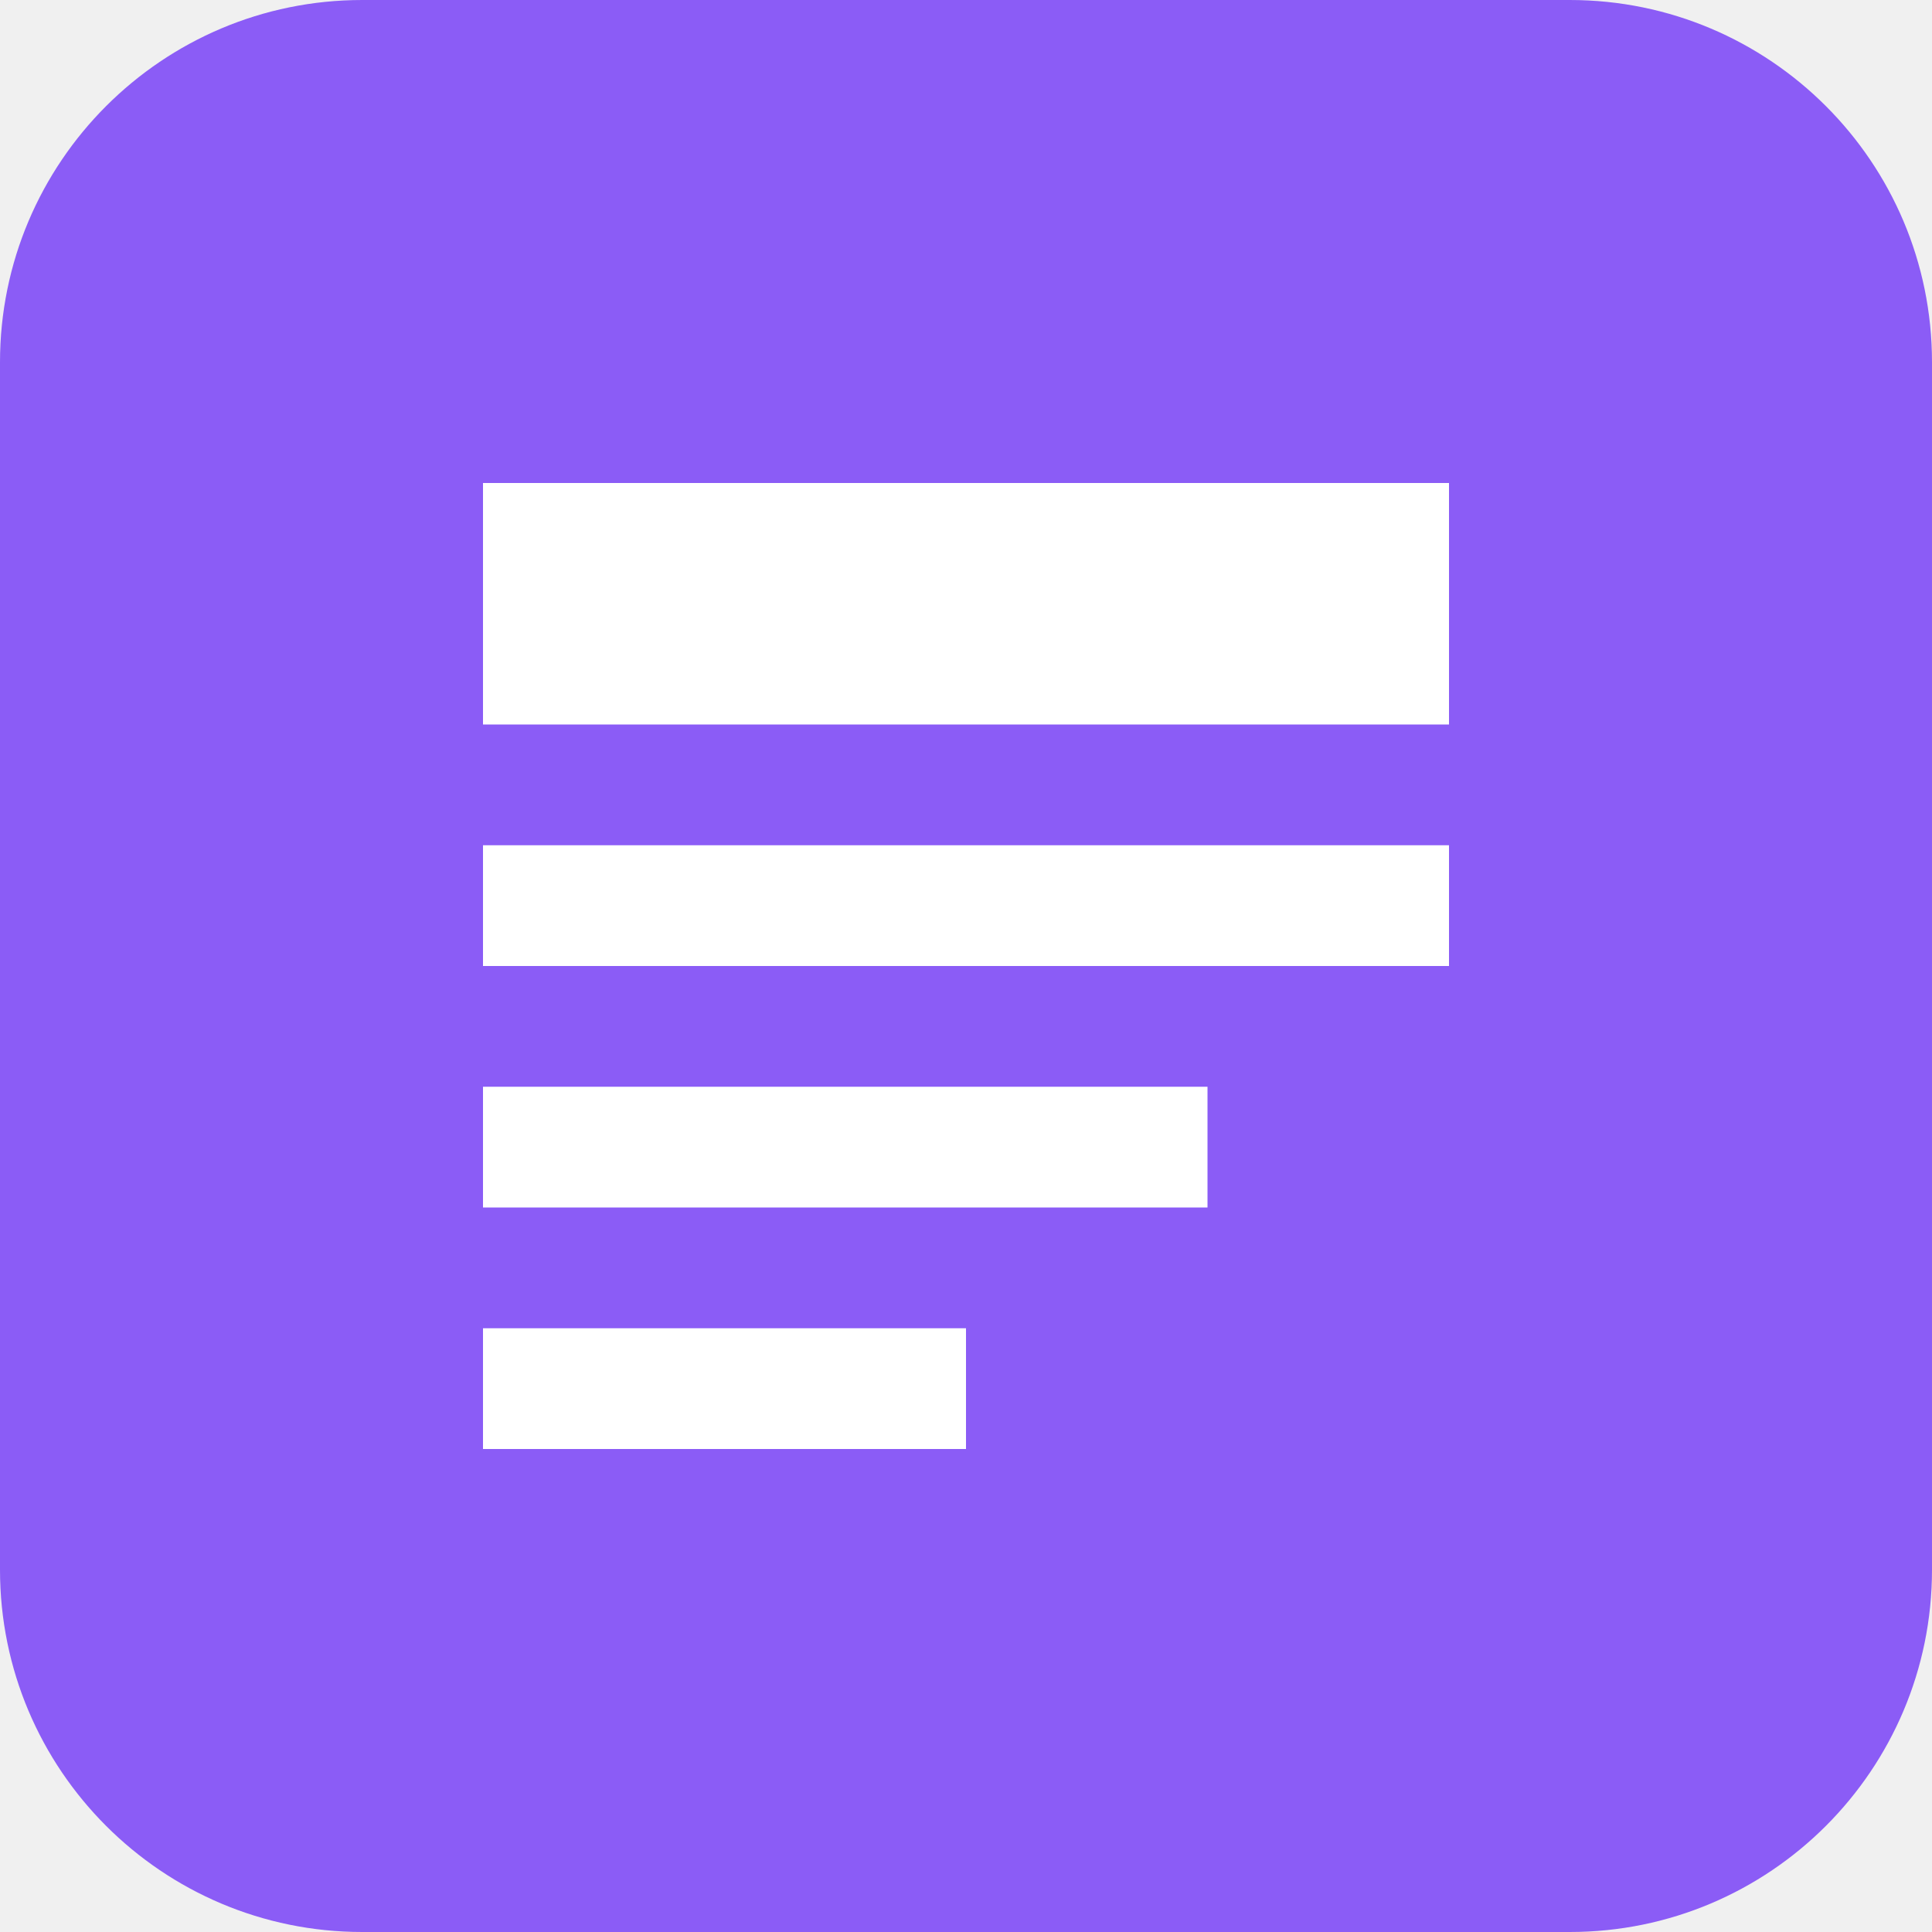
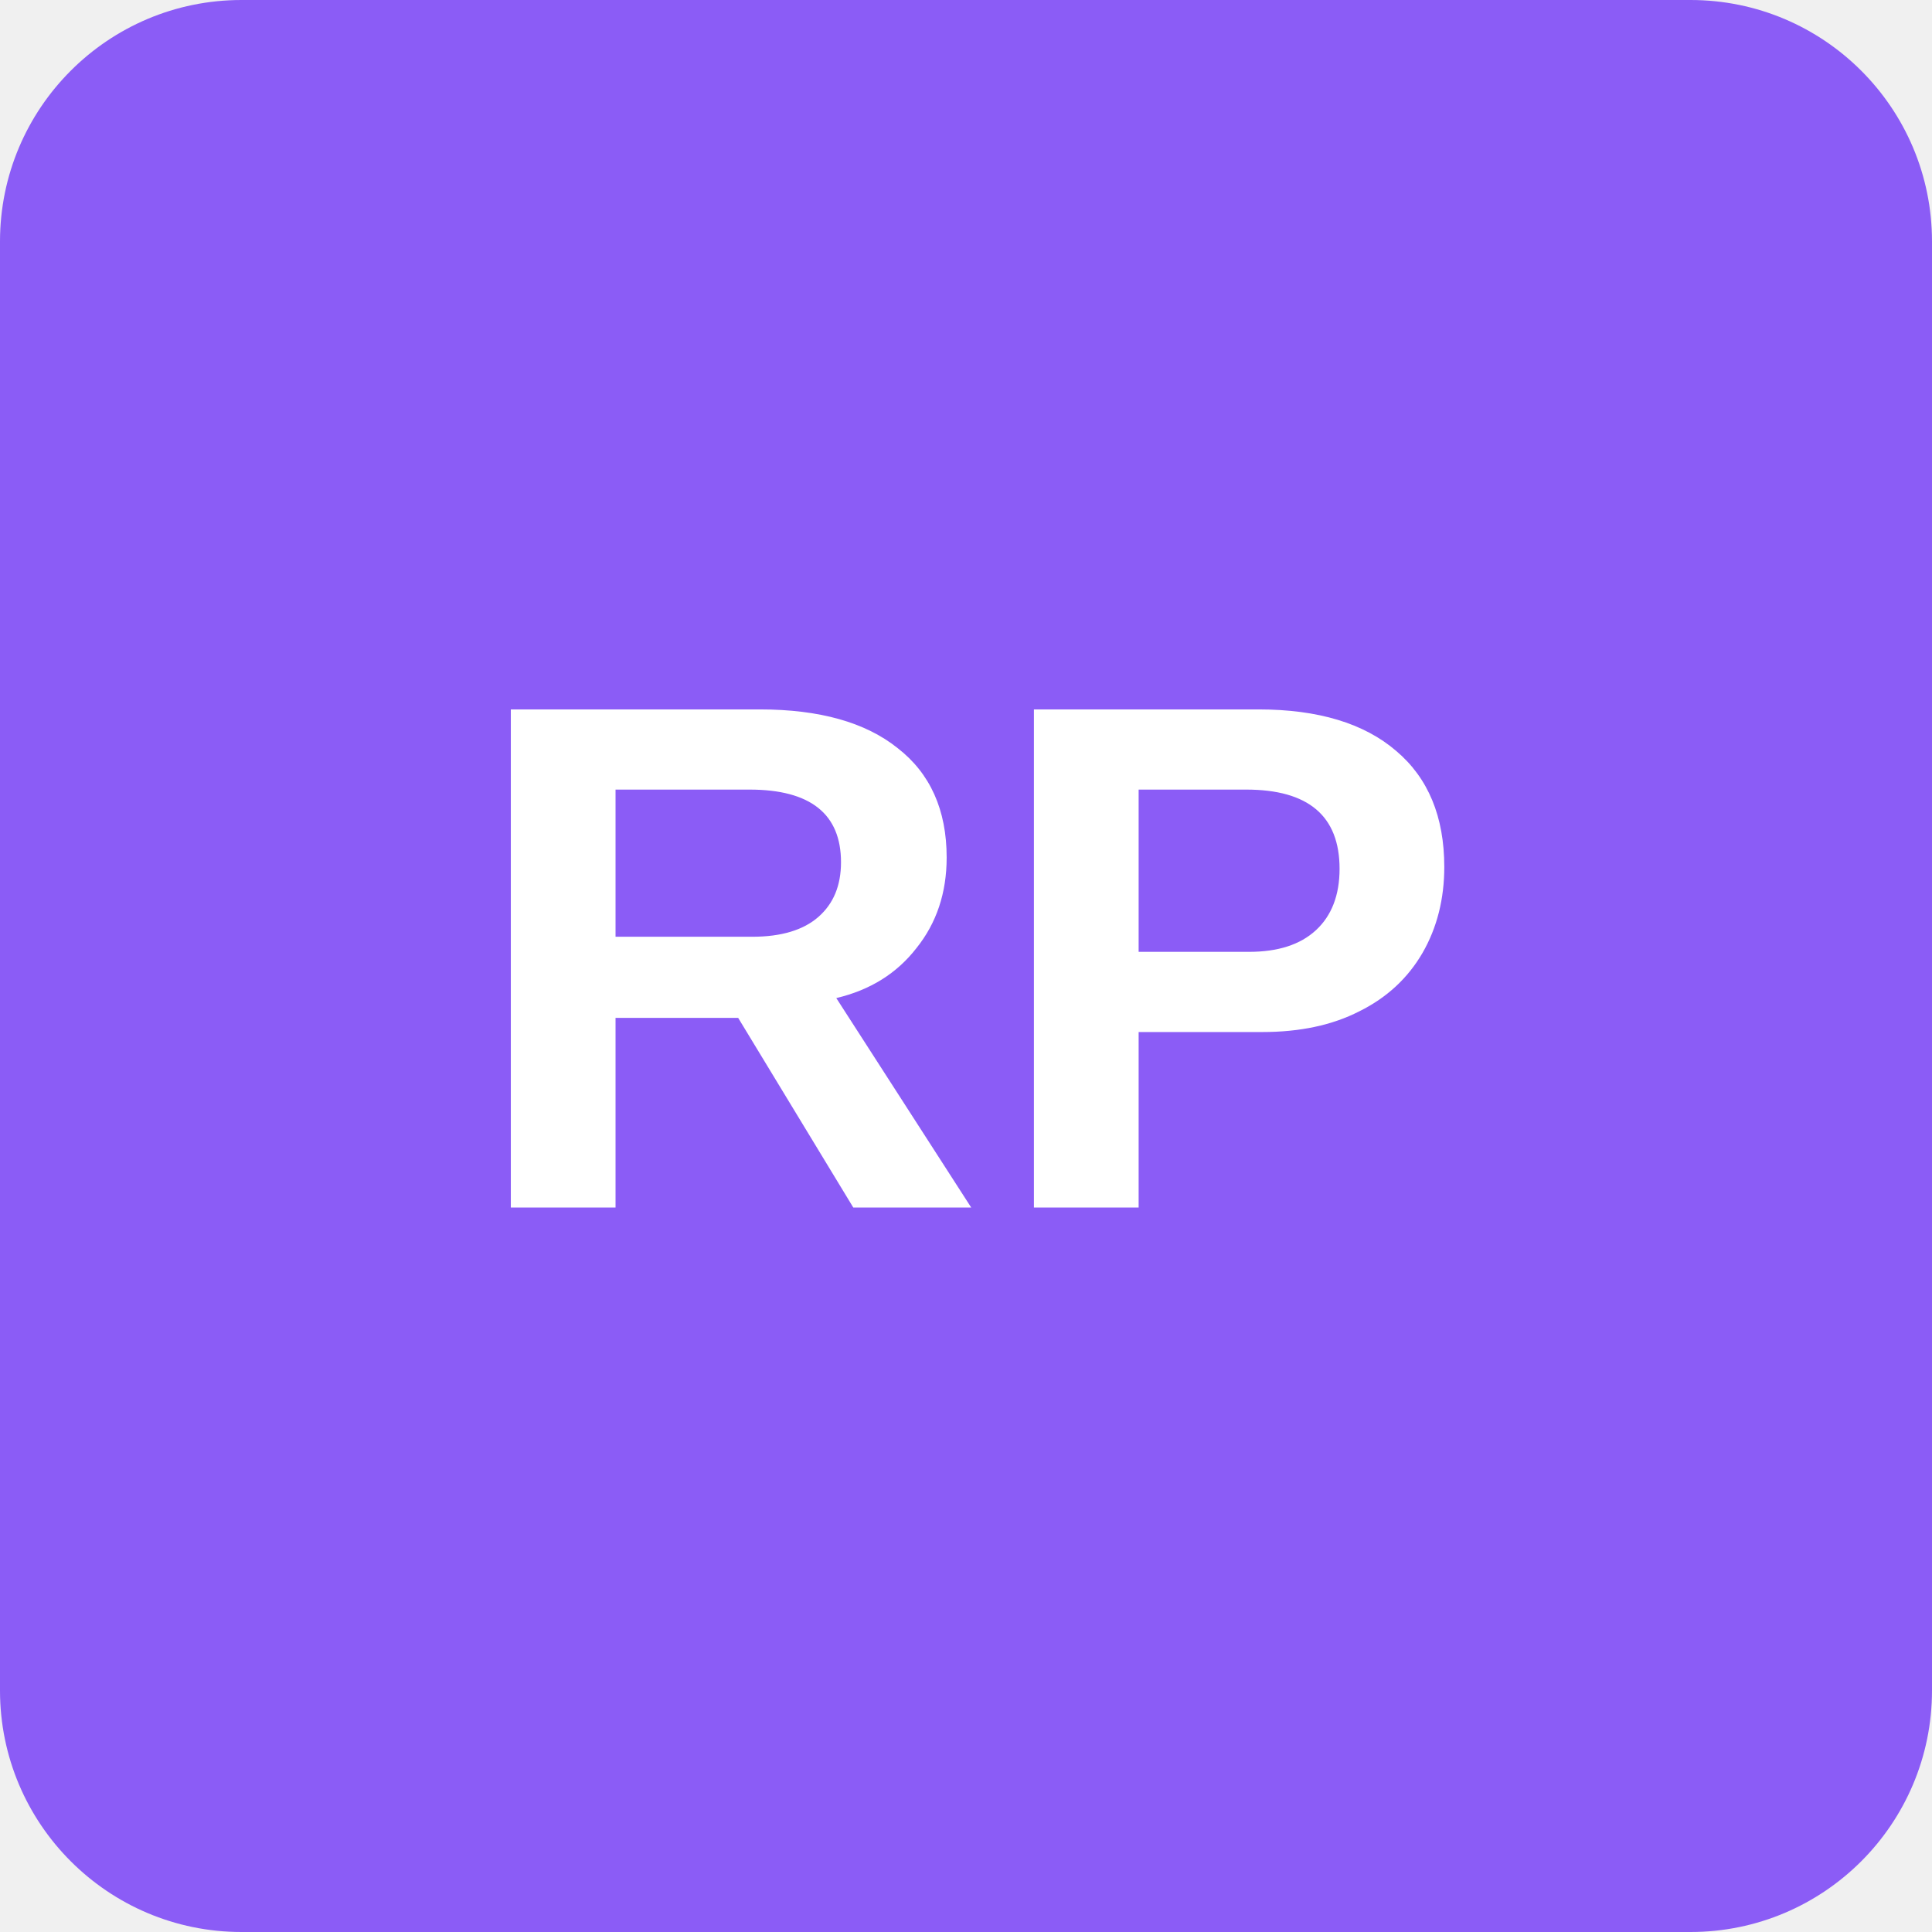
<svg xmlns="http://www.w3.org/2000/svg" width="32" height="32" viewBox="0 0 32 32" fill="none">
-   <rect width="32" height="32" rx="6" fill="#8B5CF6" />
-   <path d="M8 8H24V12H8V8Z" fill="white" />
-   <path d="M8 14H24V16H8V14Z" fill="white" />
-   <path d="M8 18H20V20H8V18Z" fill="white" />
-   <path d="M8 22H16V24H8V22Z" fill="white" />
+   <rect width="32" height="32" rx="4" fill="#8B5CF6" />
+   <text x="16" y="20" text-anchor="middle" fill="white" font-family="Arial, sans-serif" font-size="12" font-weight="bold">RP</text>
</svg>
